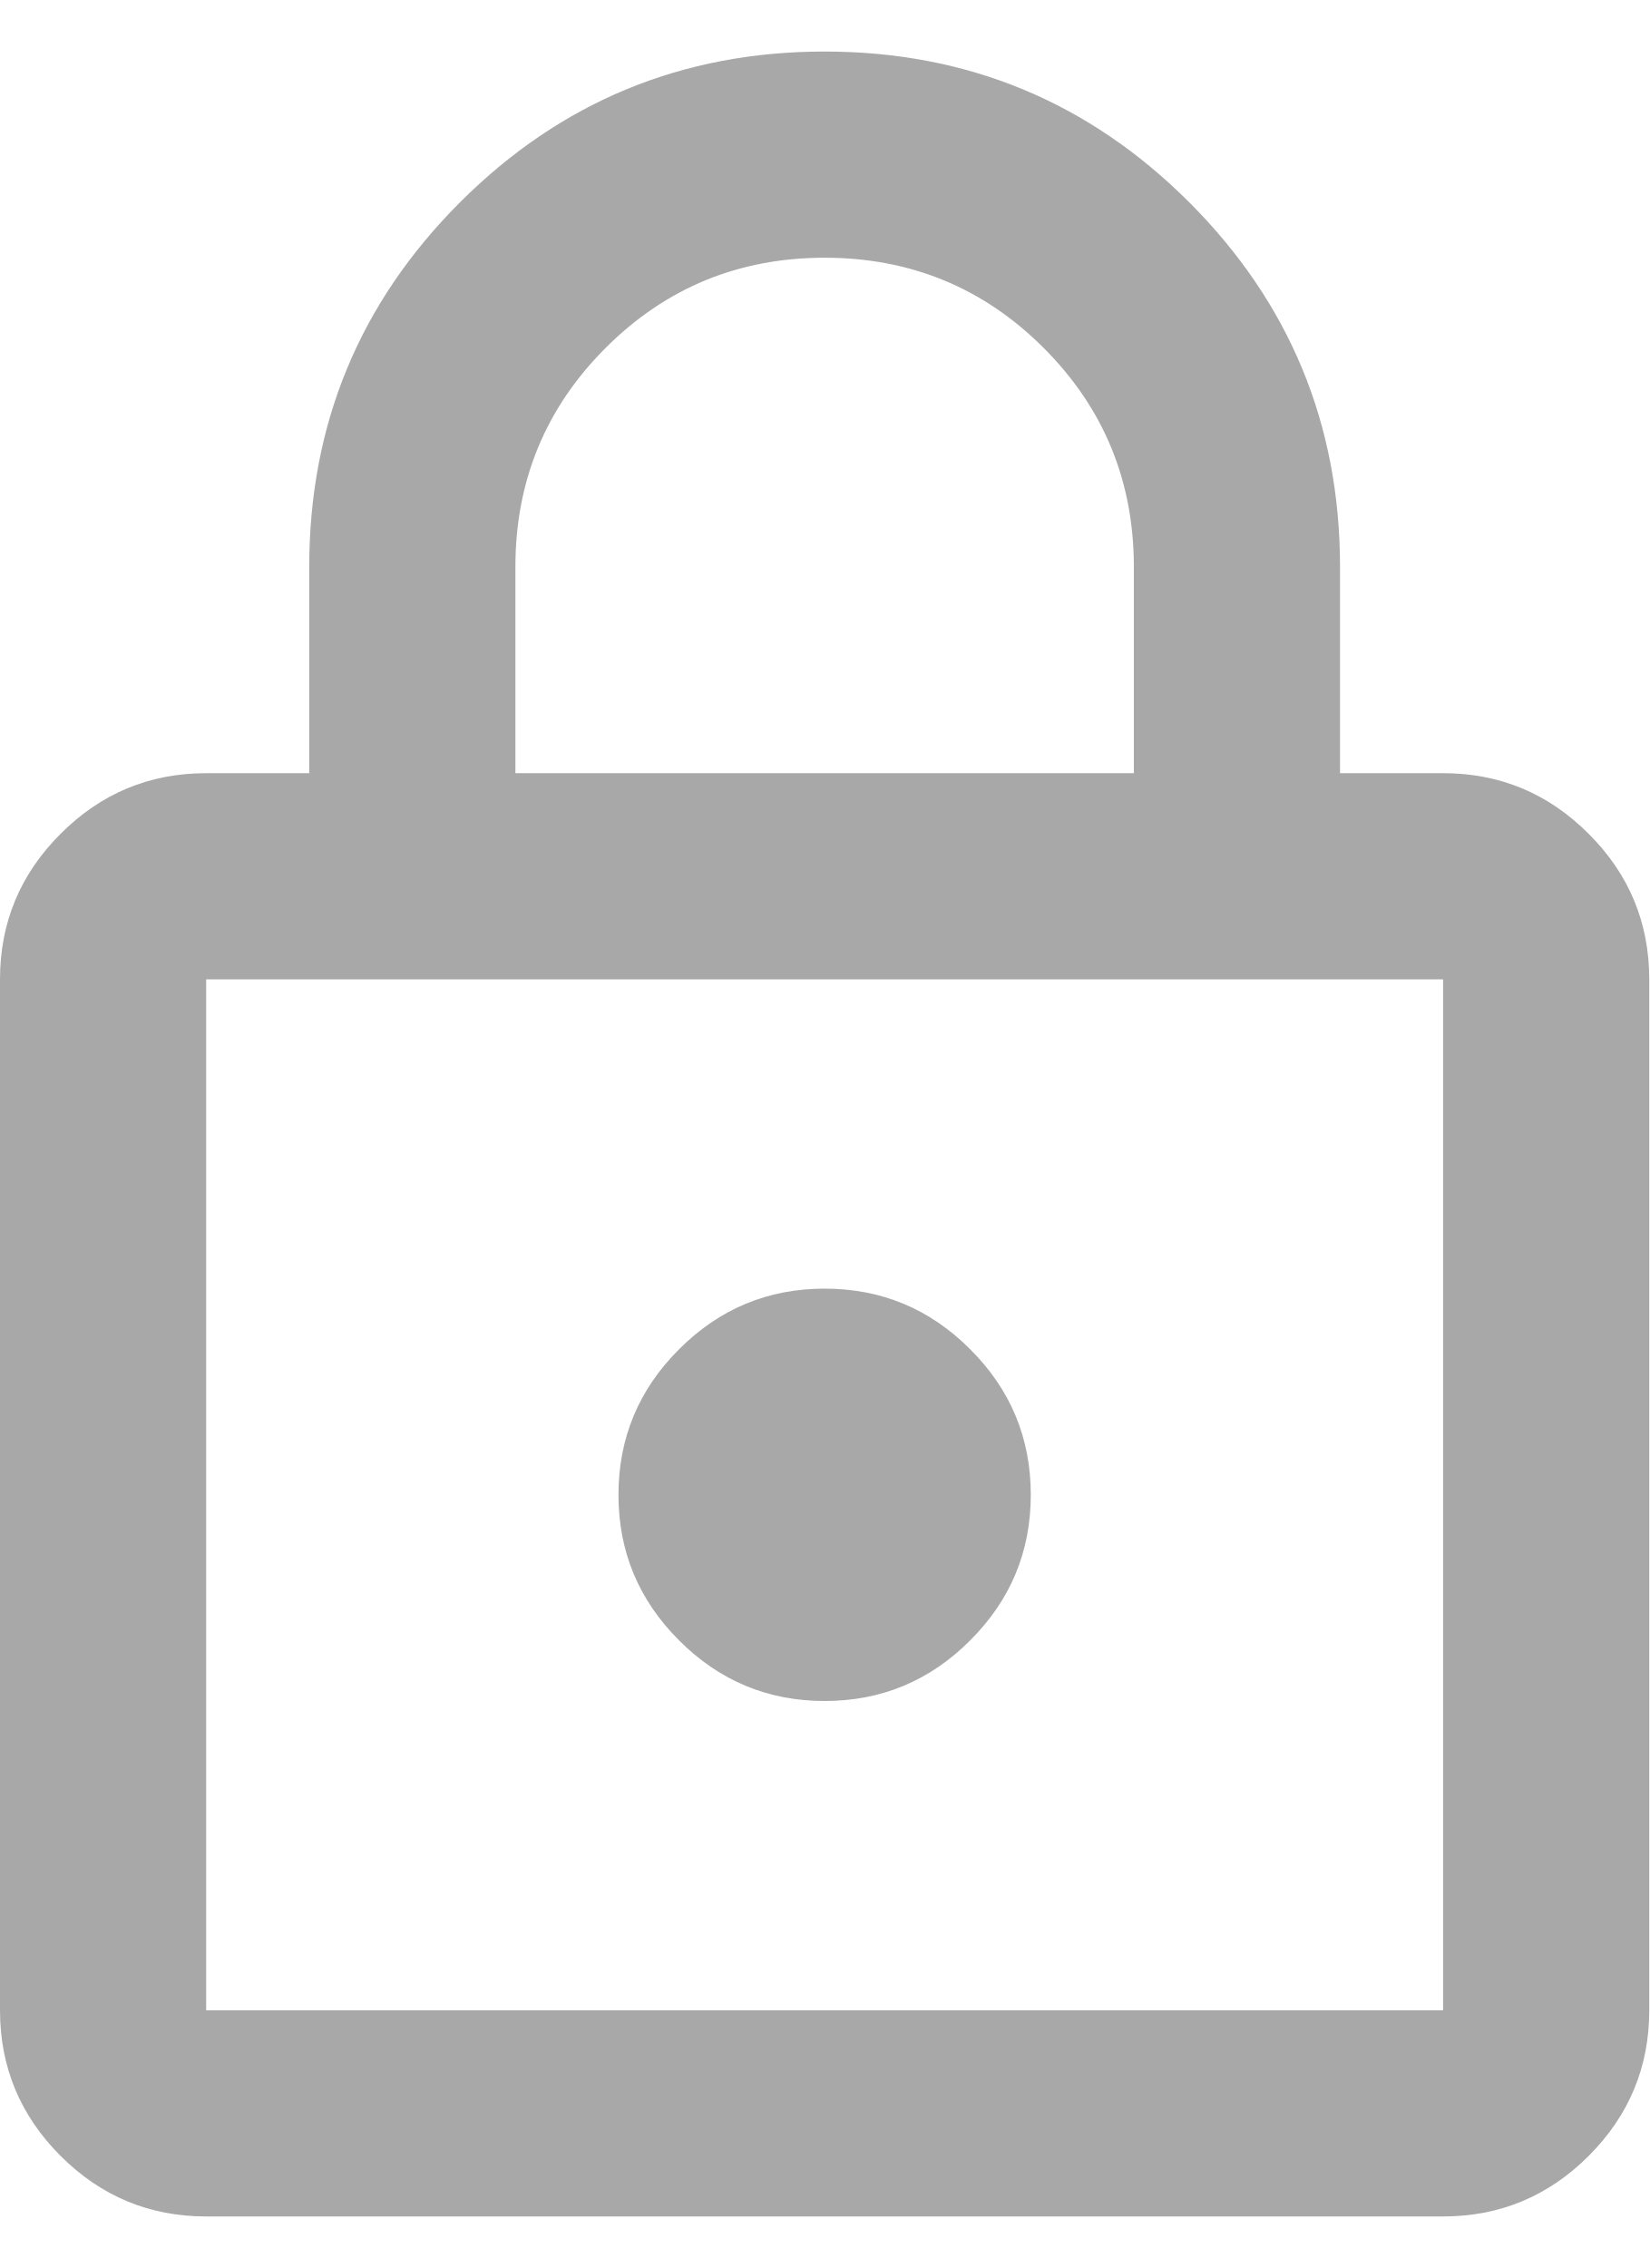
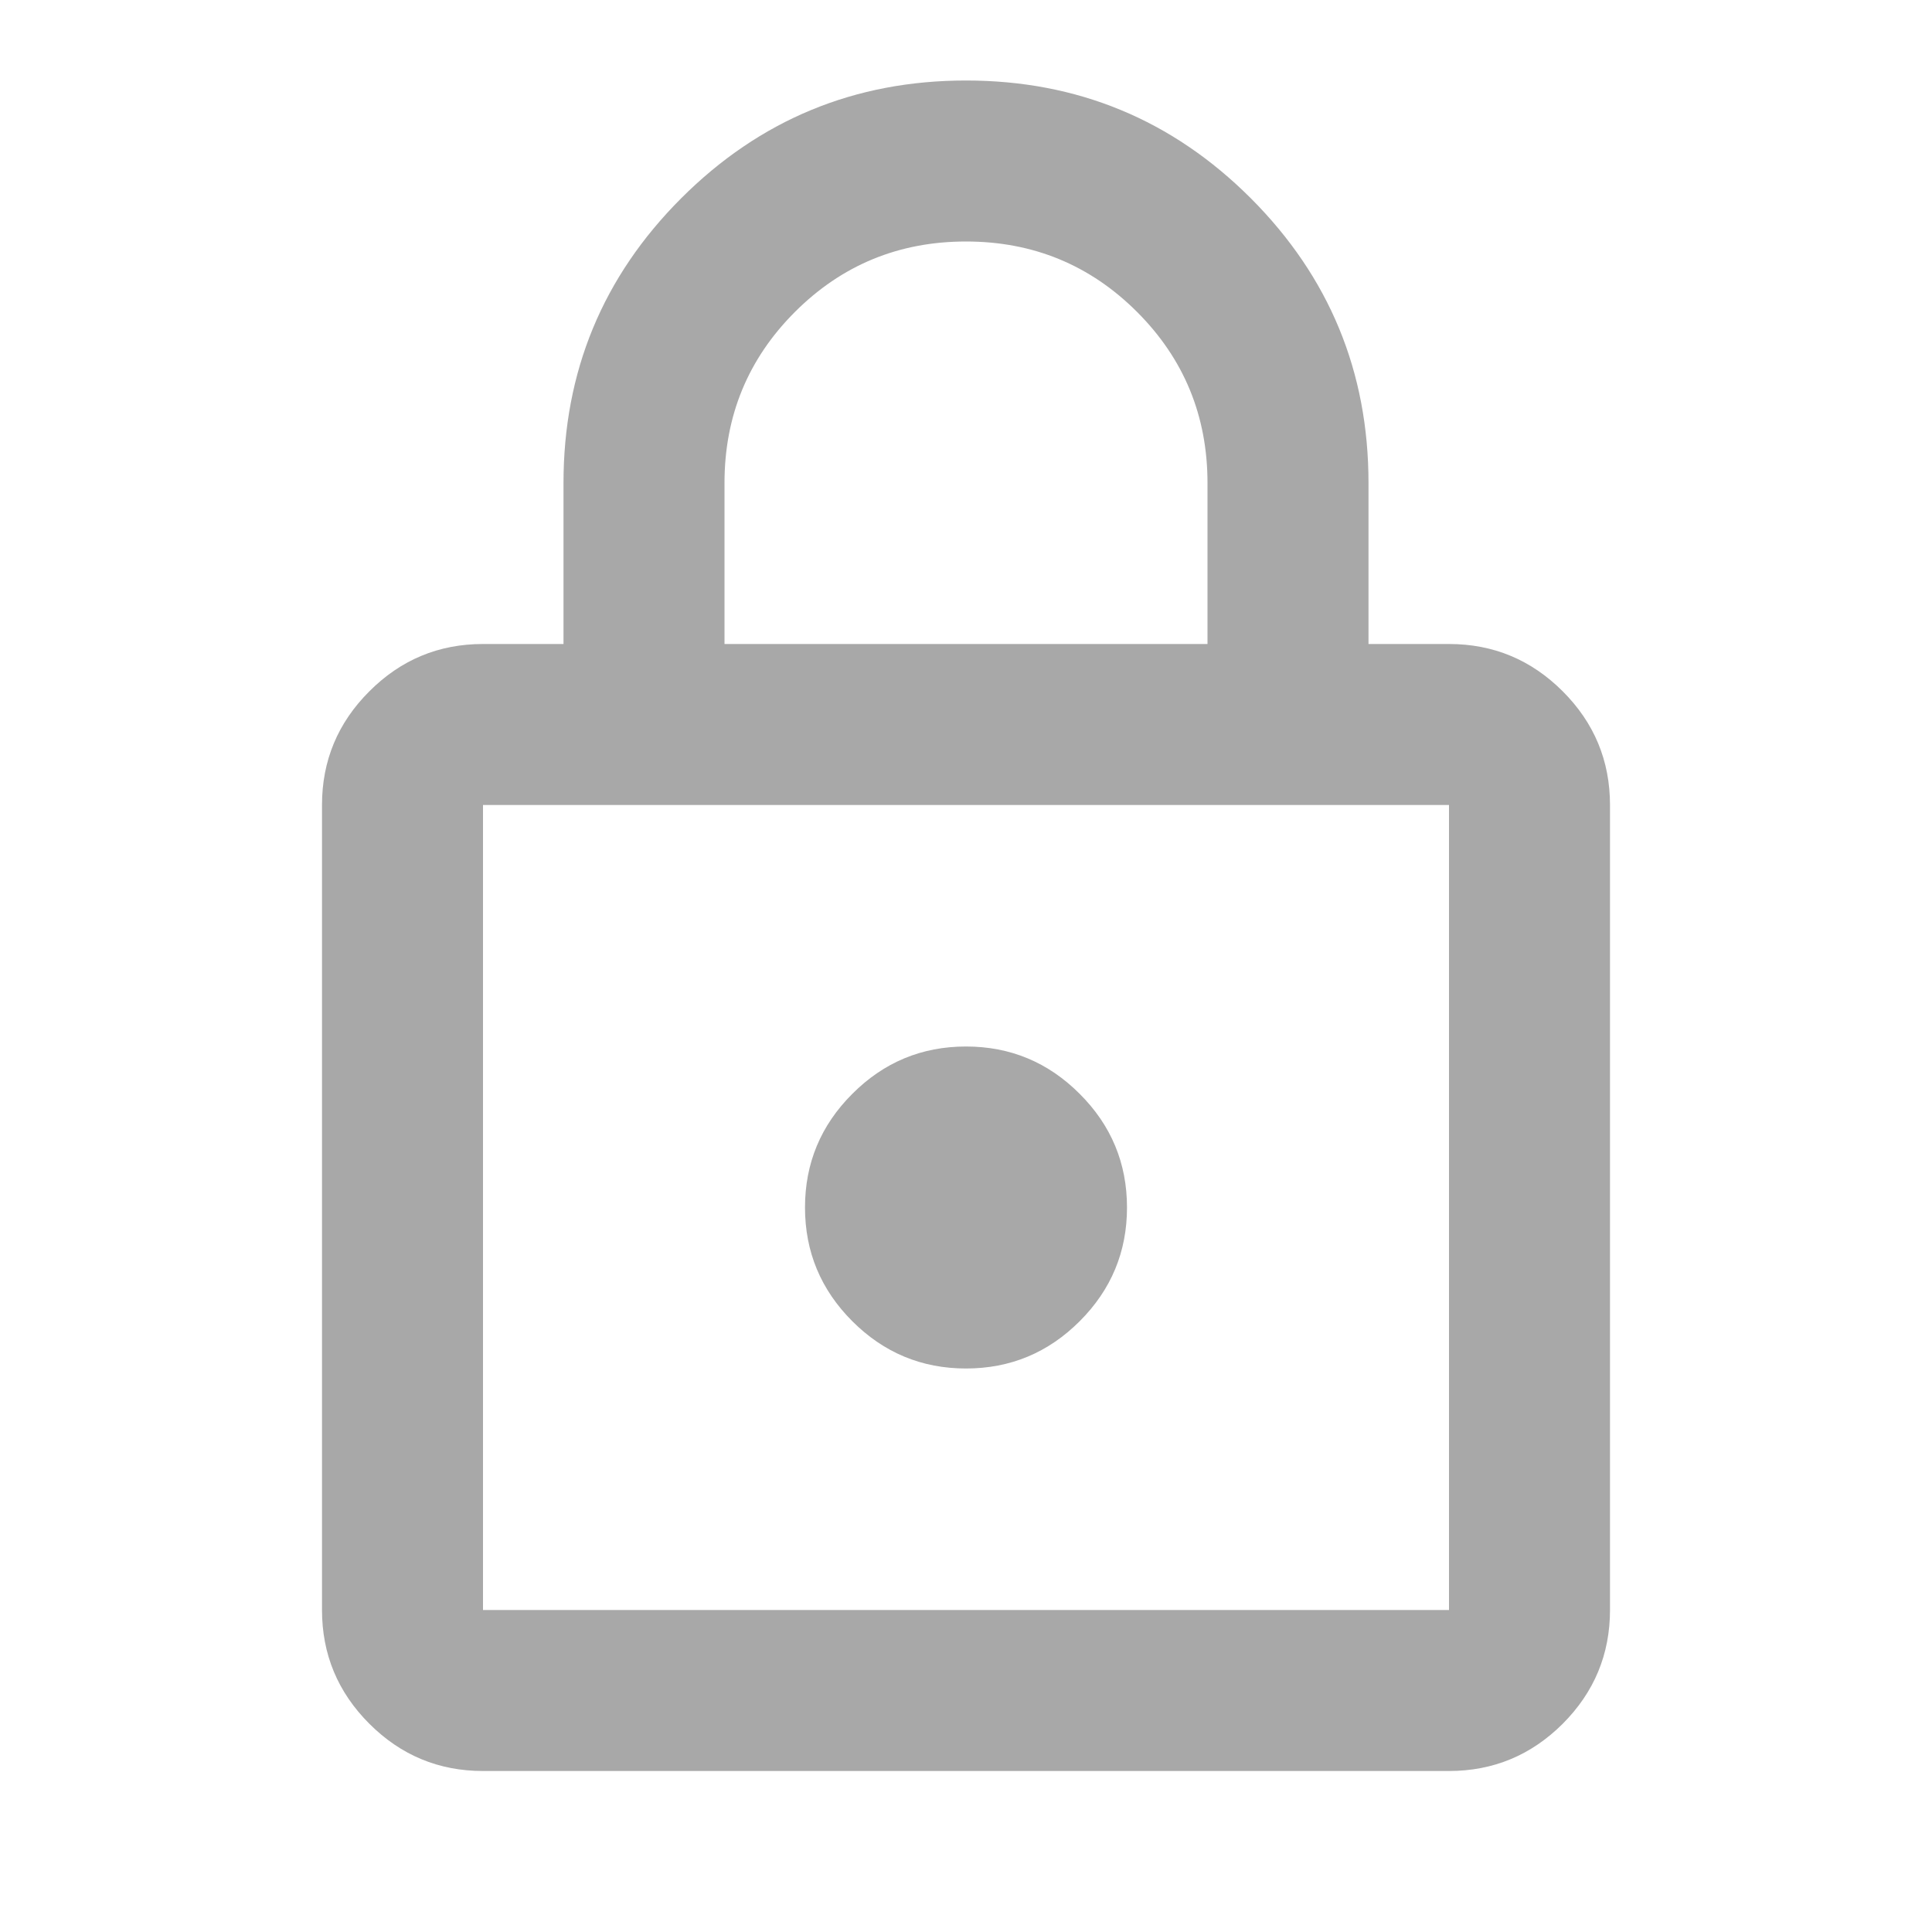
- <svg xmlns="http://www.w3.org/2000/svg" width="16" height="22" viewBox="0 0 16 22" fill="none">
-   <path d="M2 21.5C1.45 21.5 0.979 21.304 0.588 20.913C0.196 20.521 0 20.05 0 19.5V9.5C0 8.95 0.196 8.479 0.588 8.088C0.979 7.696 1.45 7.5 2 7.5H3V5.5C3 4.117 3.487 2.938 4.463 1.962C5.438 0.988 6.617 0.5 8 0.5C9.383 0.5 10.562 0.988 11.537 1.962C12.512 2.938 13 4.117 13 5.5V7.5H14C14.55 7.5 15.021 7.696 15.412 8.088C15.804 8.479 16 8.95 16 9.5V19.5C16 20.05 15.804 20.521 15.412 20.913C15.021 21.304 14.55 21.5 14 21.5H2ZM2 19.5H14V9.5H2V19.5ZM8 16.5C8.55 16.5 9.021 16.304 9.412 15.912C9.804 15.521 10 15.05 10 14.5C10 13.95 9.804 13.479 9.412 13.088C9.021 12.696 8.55 12.5 8 12.5C7.45 12.5 6.979 12.696 6.588 13.088C6.196 13.479 6 13.95 6 14.5C6 15.05 6.196 15.521 6.588 15.912C6.979 16.304 7.45 16.5 8 16.5ZM5 7.5H11V5.5C11 4.667 10.708 3.958 10.125 3.375C9.542 2.792 8.833 2.5 8 2.5C7.167 2.5 6.458 2.792 5.875 3.375C5.292 3.958 5 4.667 5 5.5V7.5Z" fill="#A8A8A8" />
+ <svg xmlns="http://www.w3.org/2000/svg" width="24" height="24" viewBox="0 0 24 24" fill="none">
+   <mask id="mask0_182_11001" style="mask-type:alpha" maskUnits="userSpaceOnUse" x="0" y="0" width="24" height="24">
+     <rect width="24" height="24" fill="#D9D9D9" />
+   </mask>
+   <g mask="url(#mask0_182_11001)">
+     <path d="M6 22C5.45 22 4.979 21.804 4.588 21.413C4.196 21.021 4 20.55 4 20V10C4 9.45 4.196 8.979 4.588 8.588C4.979 8.196 5.45 8 6 8H7V6C7 4.617 7.487 3.438 8.463 2.462C9.438 1.488 10.617 1 12 1C13.383 1 14.562 1.488 15.537 2.462C16.512 3.438 17 4.617 17 6V8H18C18.55 8 19.021 8.196 19.413 8.588C19.804 8.979 20 9.45 20 10V20C20 20.55 19.804 21.021 19.413 21.413C19.021 21.804 18.55 22 18 22H6ZM6 20H18V10H6V20ZM12 17C12.55 17 13.021 16.804 13.412 16.413C13.804 16.021 14 15.55 14 15C14 14.45 13.804 13.979 13.412 13.588C13.021 13.196 12.55 13 12 13C11.45 13 10.979 13.196 10.588 13.588C10.196 13.979 10 14.45 10 15C10 15.55 10.196 16.021 10.588 16.413C10.979 16.804 11.45 17 12 17ZM9 8H15V6C15 5.167 14.708 4.458 14.125 3.875C13.542 3.292 12.833 3 12 3C11.167 3 10.458 3.292 9.875 3.875C9.292 4.458 9 5.167 9 6V8Z" fill="#A8A8A8" />
+   </g>
</svg>
